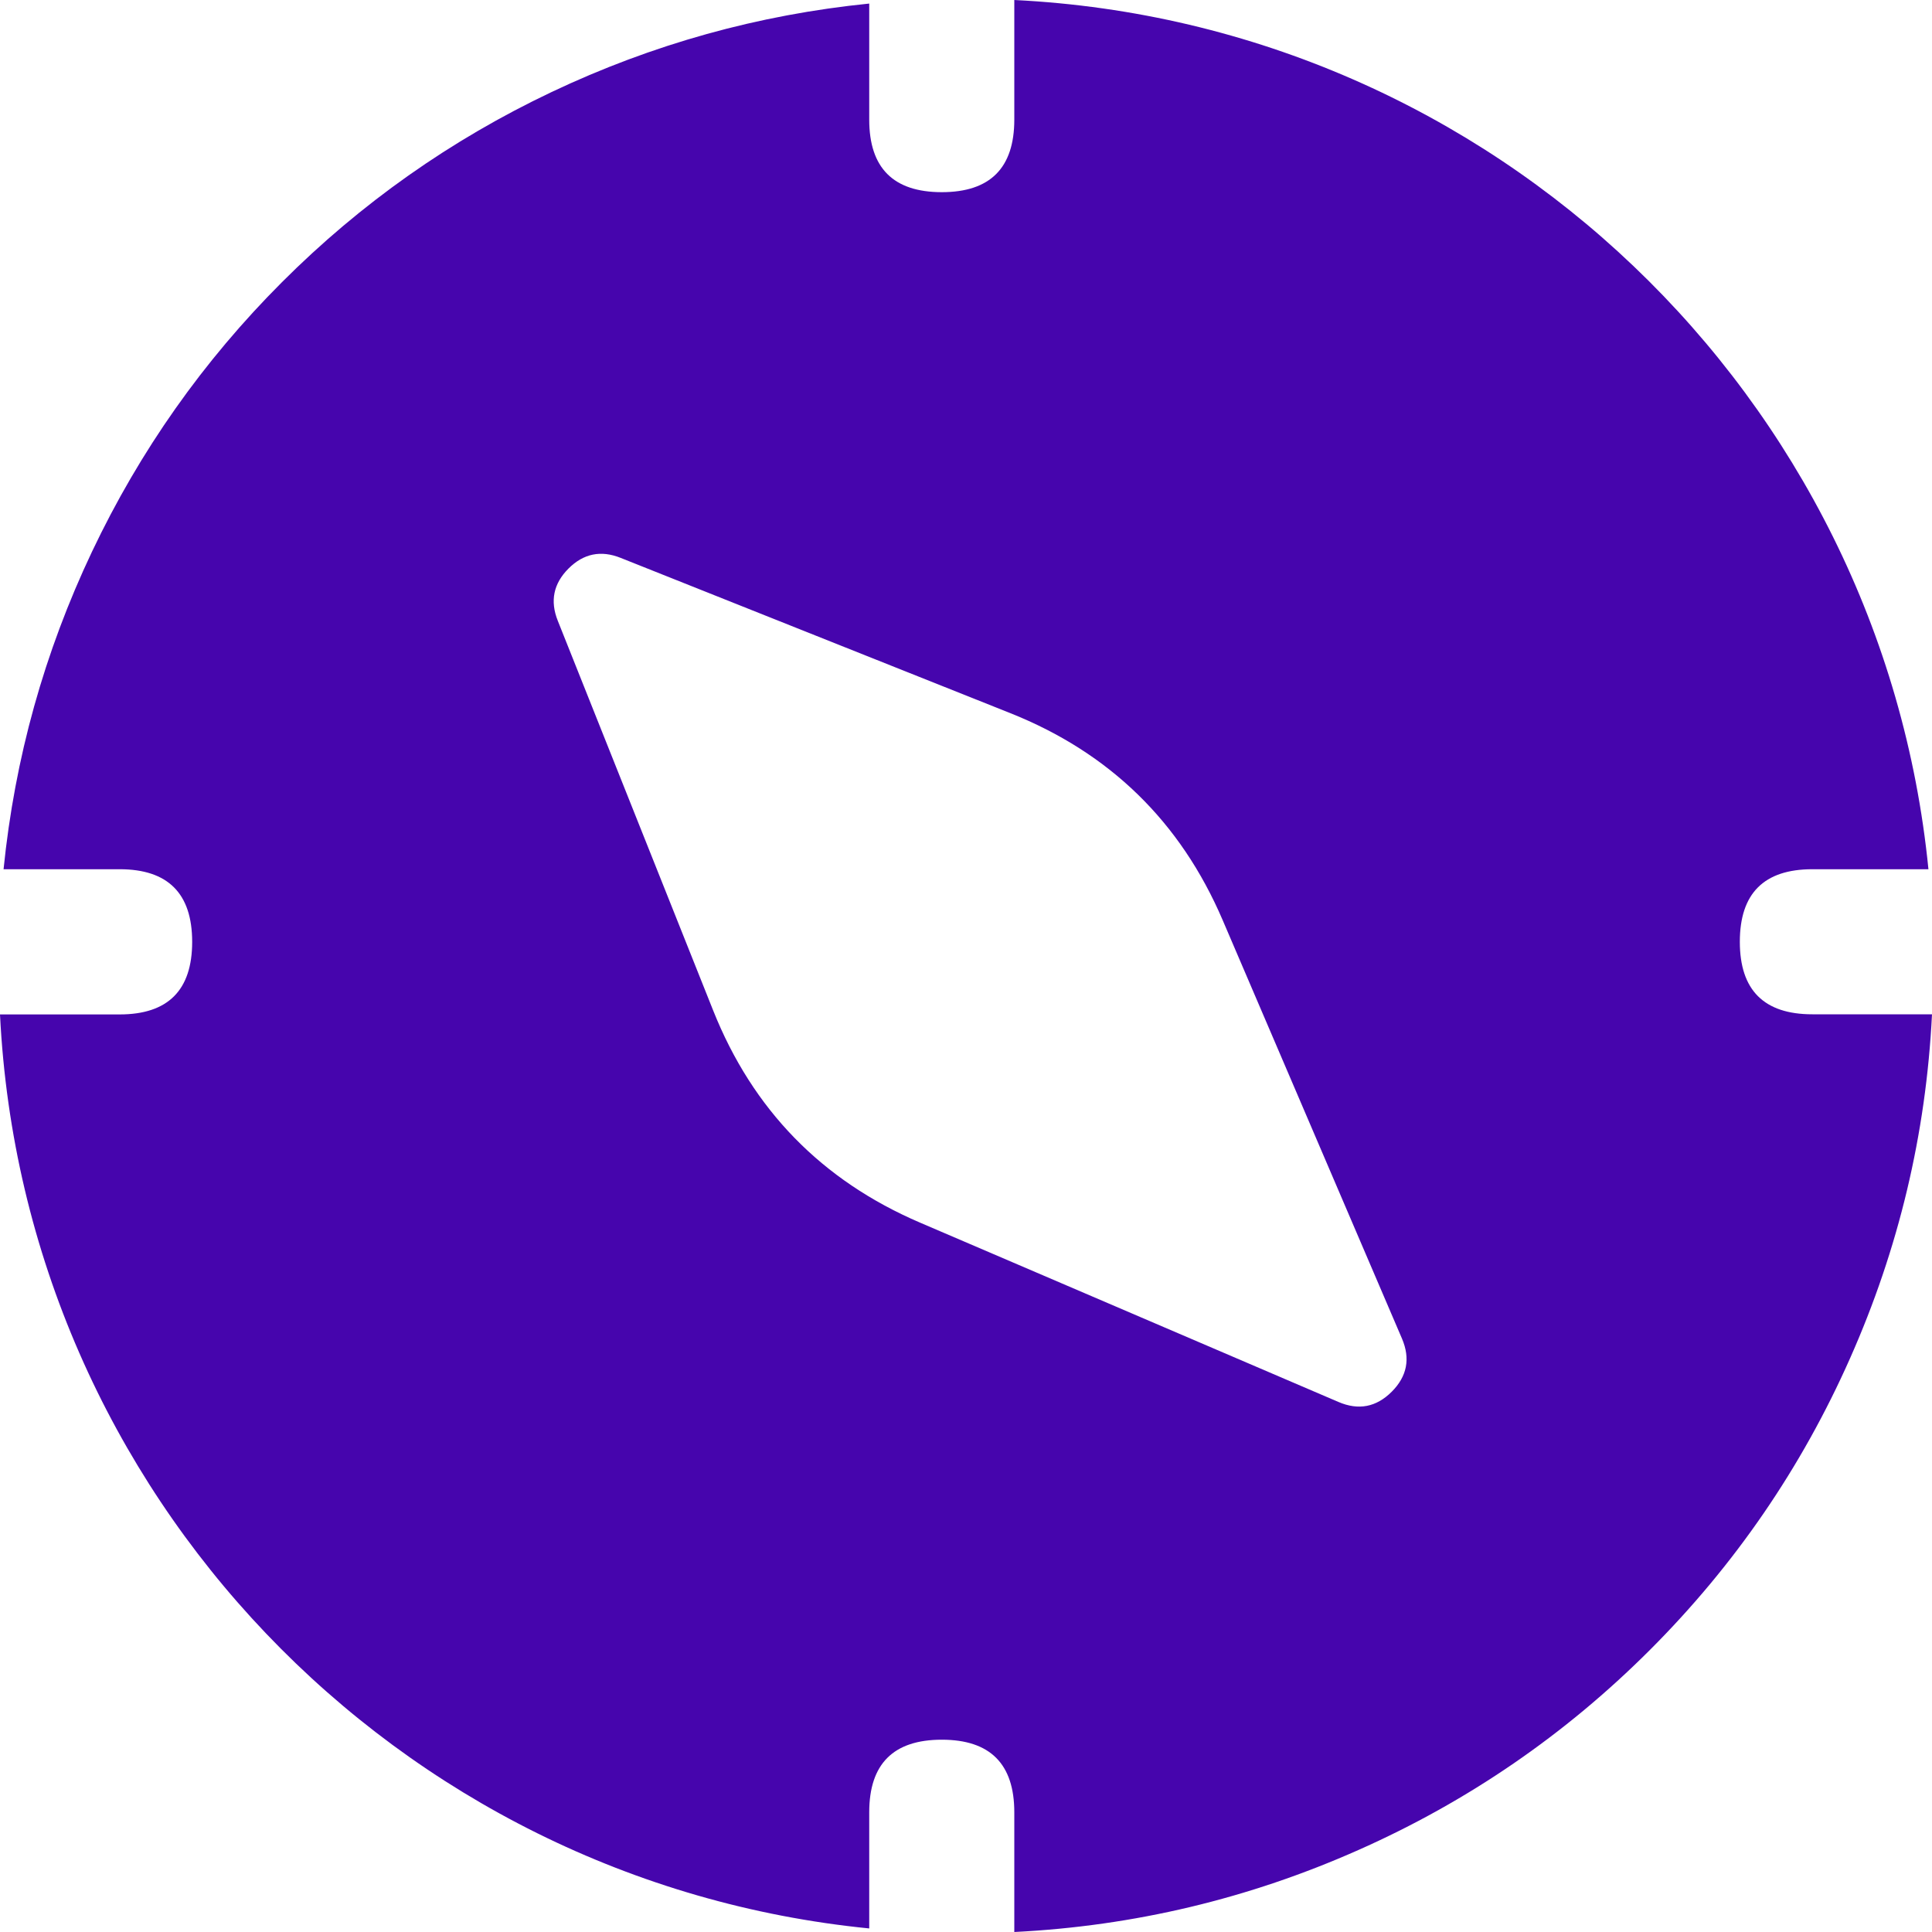
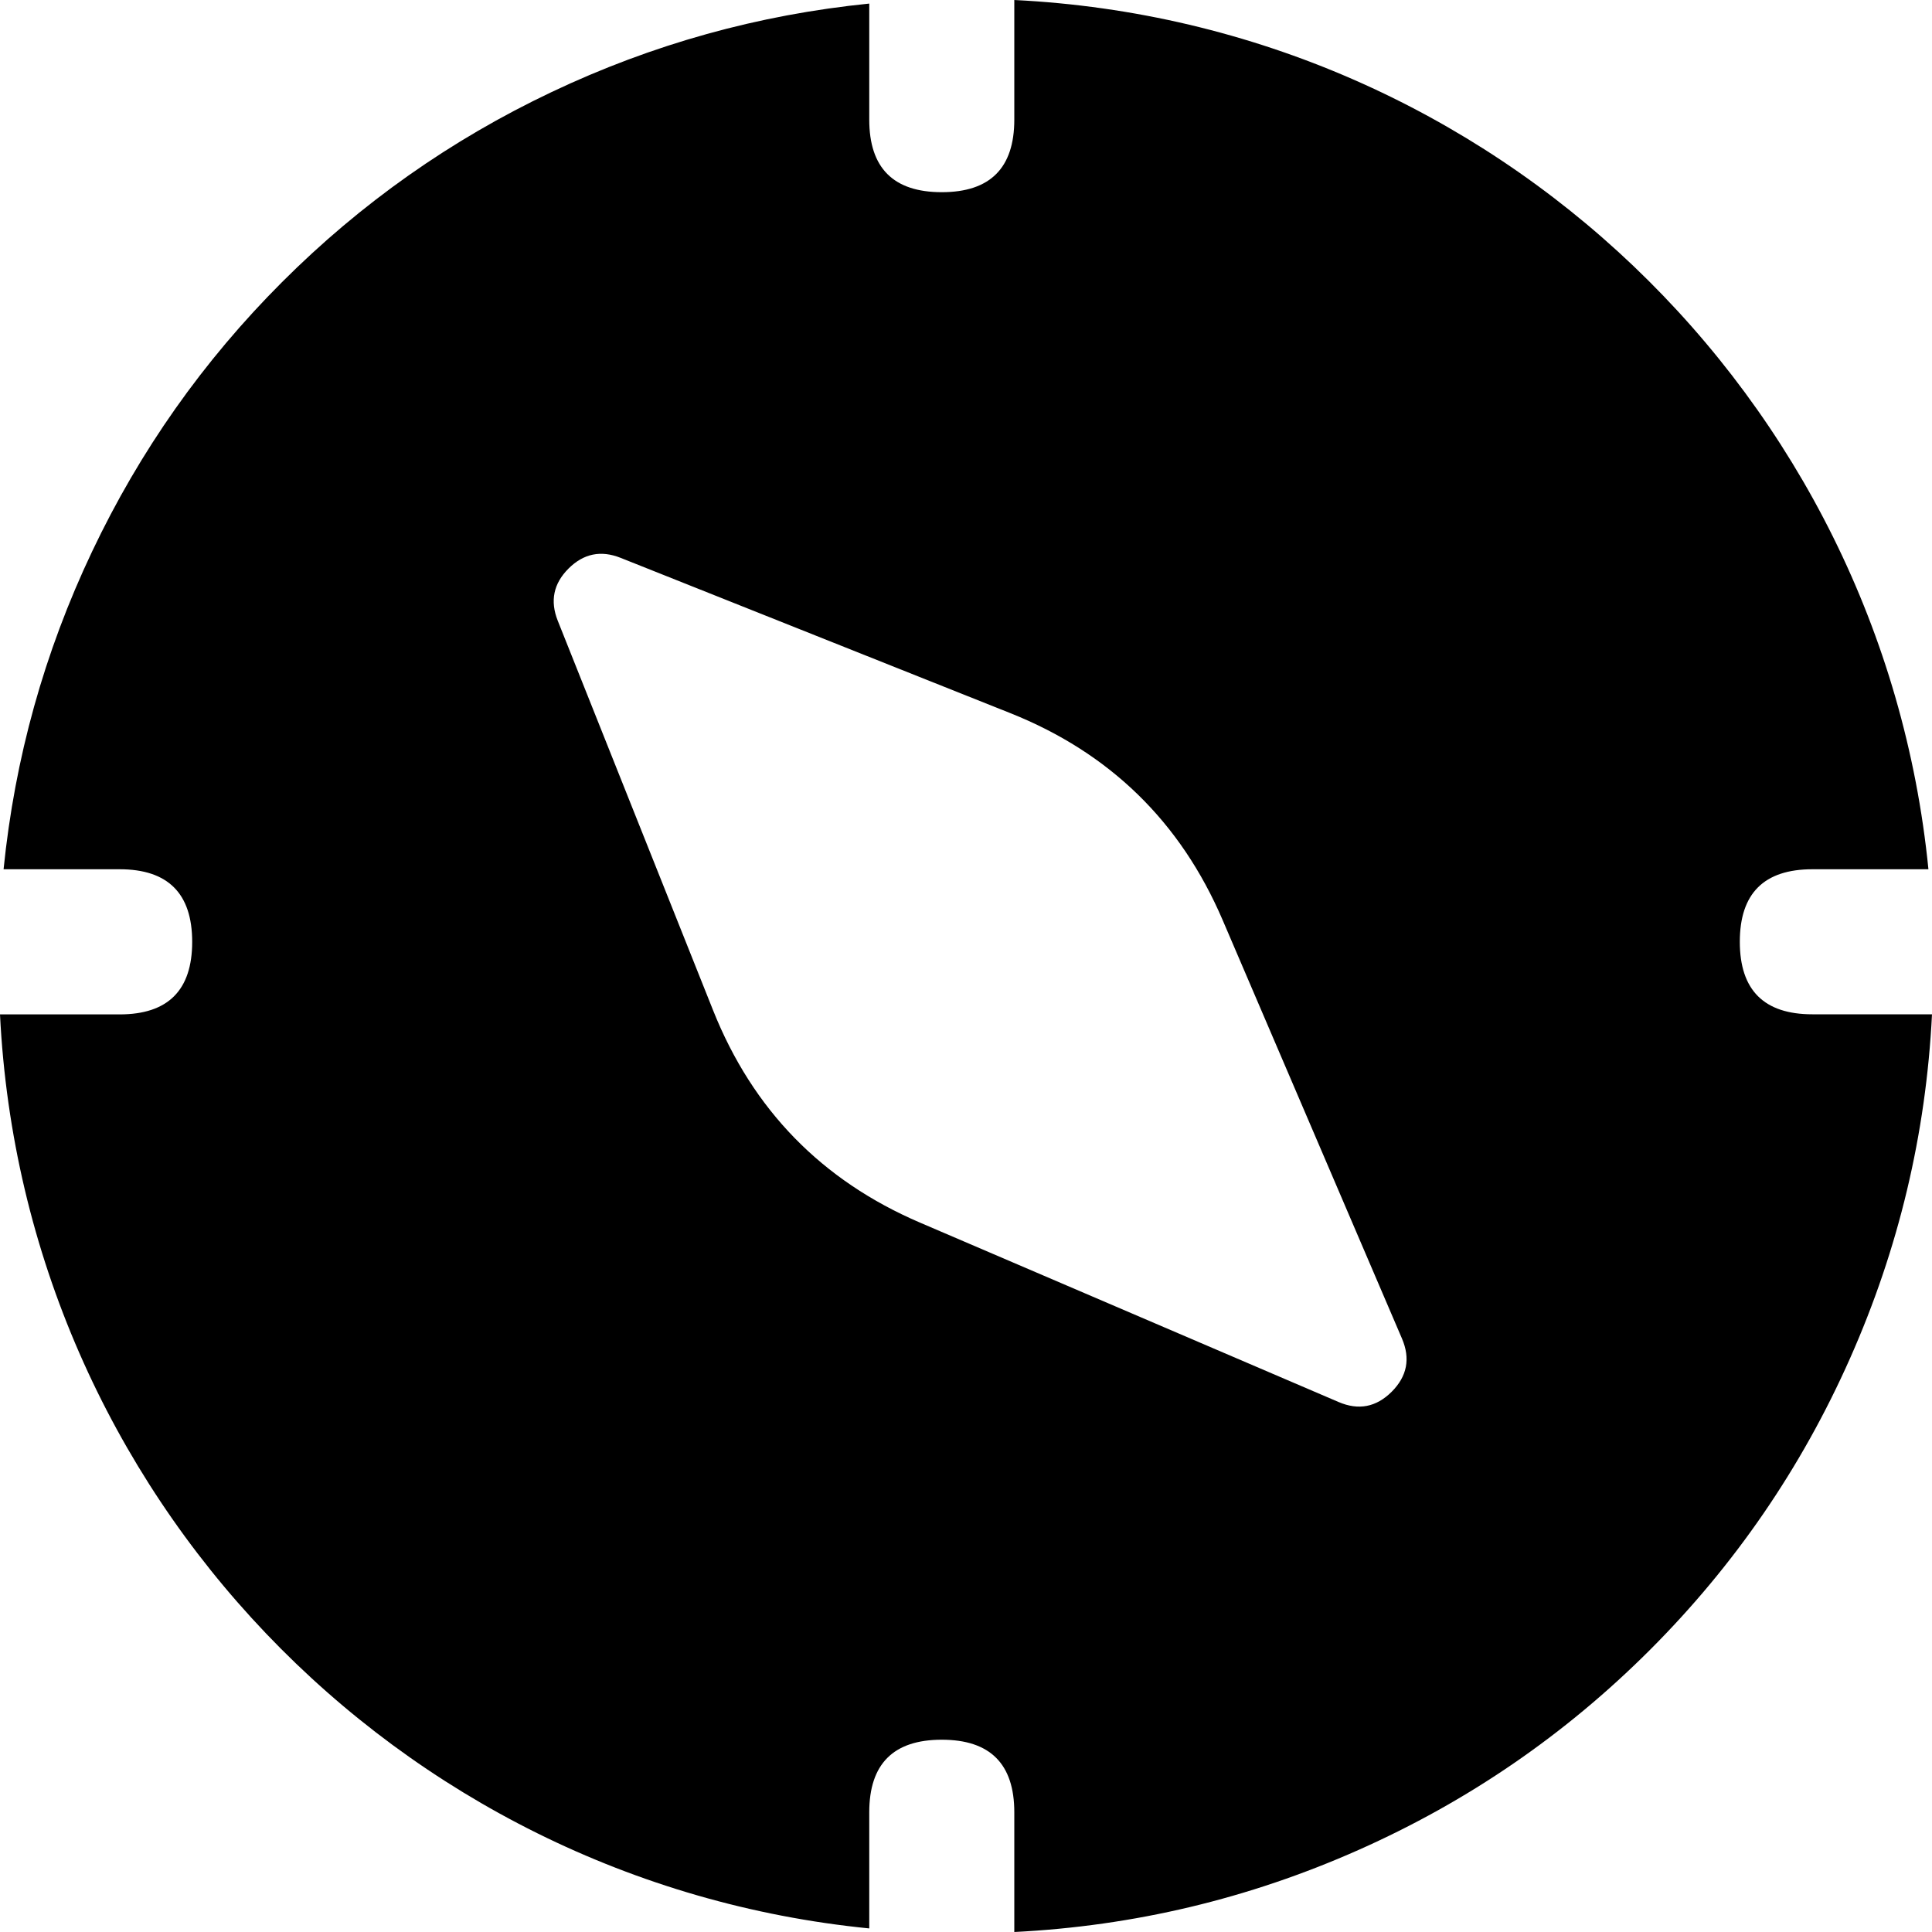
- <svg xmlns="http://www.w3.org/2000/svg" width="45" height="45" viewBox="0 0 45 45" fill="none">
-   <path d="M2.787 20.246L0.083 20.246C0.344 17.661 1.031 15.195 2.144 12.847C3.258 10.5 4.733 8.407 6.57 6.57C8.407 4.733 10.5 3.258 12.847 2.144C15.195 1.031 17.661 0.344 20.246 0.083L20.246 2.787C20.246 3.913 20.809 4.476 21.936 4.476C23.062 4.476 23.625 3.913 23.625 2.787L23.625 0C34.792 0.55 43.822 9.23 44.917 20.246L42.213 20.246C41.087 20.246 40.524 20.809 40.524 21.936C40.524 23.062 41.087 23.625 42.213 23.625L45 23.625C44.861 26.415 44.224 29.086 43.091 31.638C41.959 34.191 40.405 36.455 38.43 38.43C36.455 40.405 34.191 41.959 31.638 43.091C29.086 44.224 26.415 44.861 23.625 45L23.625 42.211C23.625 41.085 23.062 40.521 21.936 40.521C20.809 40.521 20.246 41.085 20.246 42.211L20.246 44.917C9.23 43.822 0.55 34.792 0 23.628L2.787 23.628C3.913 23.628 4.476 23.064 4.476 21.938C4.476 20.811 3.913 20.246 2.787 20.246ZM28.478 21.431C27.496 19.14 25.847 17.533 23.531 16.61L14.456 12.994C13.996 12.81 13.591 12.893 13.241 13.243C12.891 13.594 12.808 13.999 12.992 14.459L16.61 23.533C17.533 25.848 19.14 27.496 21.431 28.478L31.174 32.654C31.642 32.855 32.055 32.776 32.415 32.417C32.775 32.057 32.854 31.644 32.654 31.177L28.478 21.431Z" fill-rule="evenodd" fill="#4605AD" />
+ <svg xmlns="http://www.w3.org/2000/svg" width="40" height="40" viewBox="0 0 40 40" fill="none">
+   <path d="M2.477 17.997L0.074 17.997C0.306 15.699 0.916 13.506 1.906 11.42C2.896 9.333 4.207 7.473 5.84 5.84C7.473 4.207 9.333 2.896 11.42 1.906C13.506 0.916 15.699 0.306 17.997 0.074L17.997 2.477C17.997 3.478 18.497 3.979 19.498 3.979C20.5 3.979 21 3.478 21 2.477L21 0C30.927 0.489 38.953 8.204 39.926 17.997L37.523 17.997C36.522 17.997 36.021 18.497 36.021 19.498C36.021 20.5 36.522 21 37.523 21L40 21C39.876 23.48 39.31 25.854 38.303 28.123C37.296 30.392 35.915 32.404 34.16 34.16C32.404 35.915 30.392 37.296 28.123 38.303C25.854 39.31 23.48 39.876 21 40L21 37.521C21 36.52 20.5 36.019 19.498 36.019C18.497 36.019 17.997 36.52 17.997 37.521L17.997 39.926C8.204 38.953 0.489 30.927 0 21.002L2.477 21.002C3.478 21.002 3.979 20.502 3.979 19.5C3.979 18.499 3.478 17.997 2.477 17.997ZM25.314 19.05C24.441 17.013 22.975 15.585 20.916 14.764L12.85 11.55C12.441 11.387 12.081 11.461 11.77 11.772C11.459 12.083 11.385 12.443 11.548 12.852L14.764 20.918C15.585 22.976 17.013 24.441 19.05 25.314L27.711 29.026C28.126 29.205 28.493 29.134 28.813 28.815C29.133 28.495 29.204 28.128 29.026 27.713L25.314 19.05Z" fill-rule="evenodd" fill="#000000" />
  <defs />
</svg>
